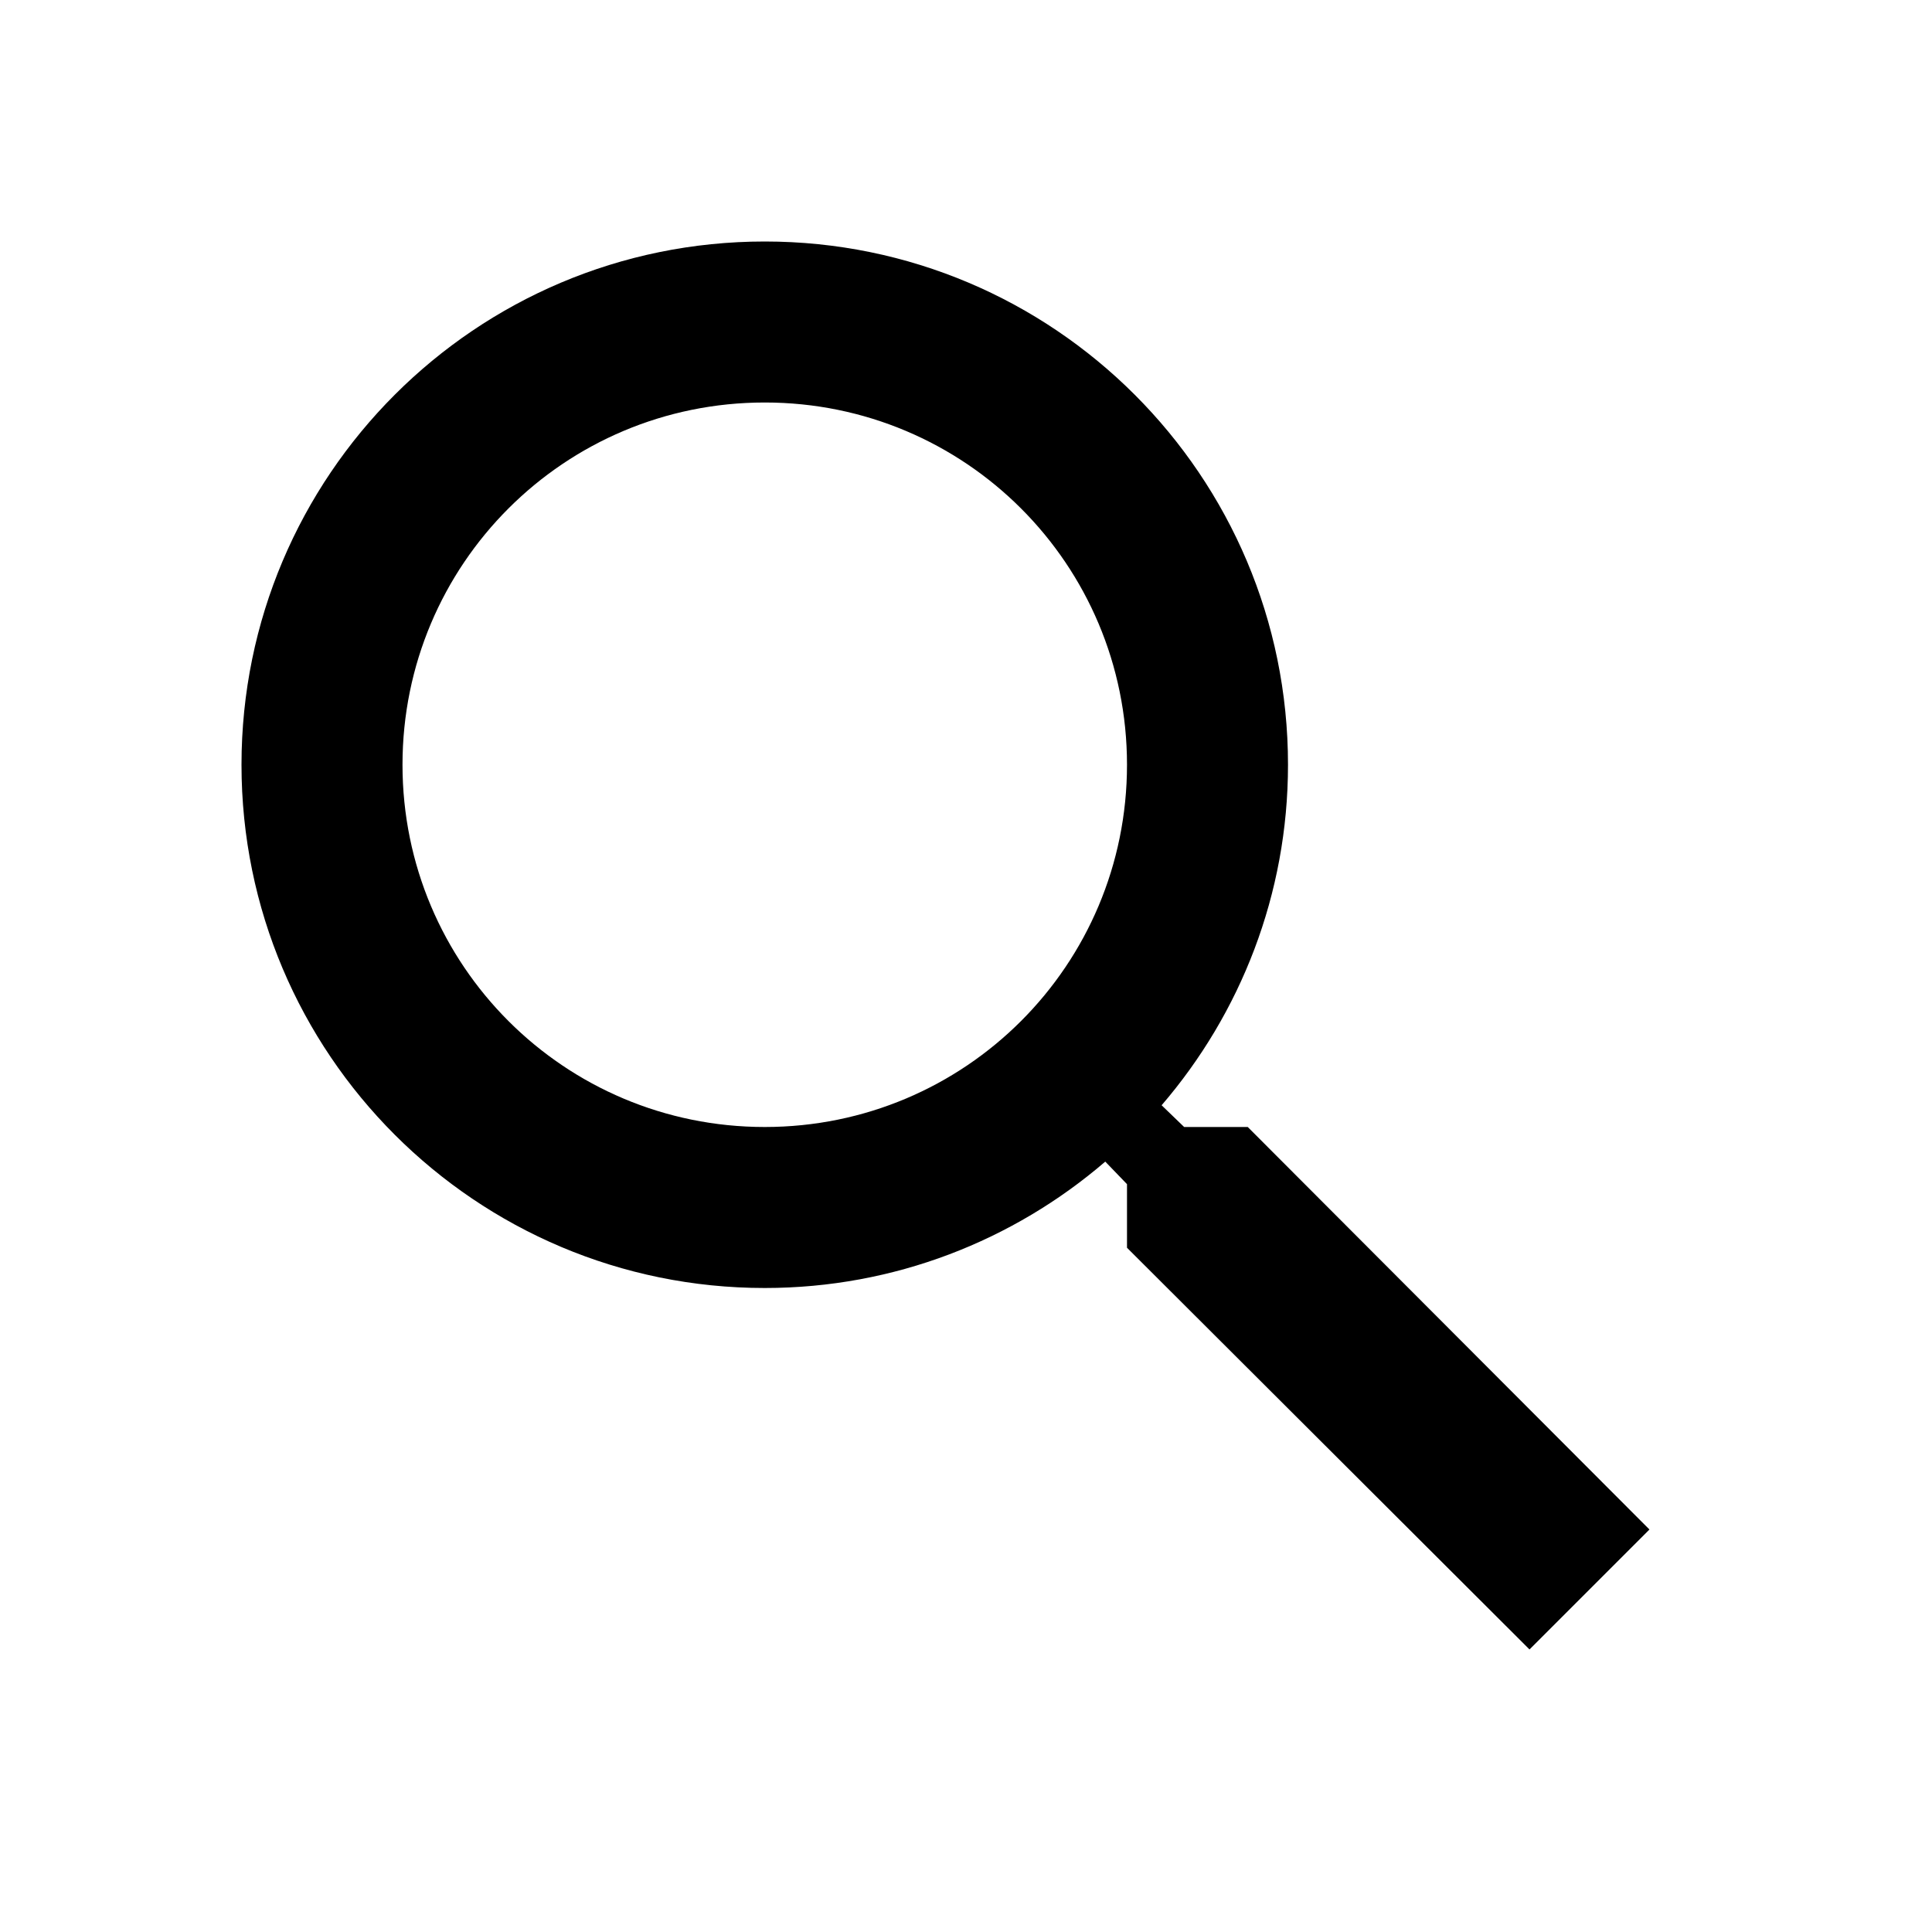
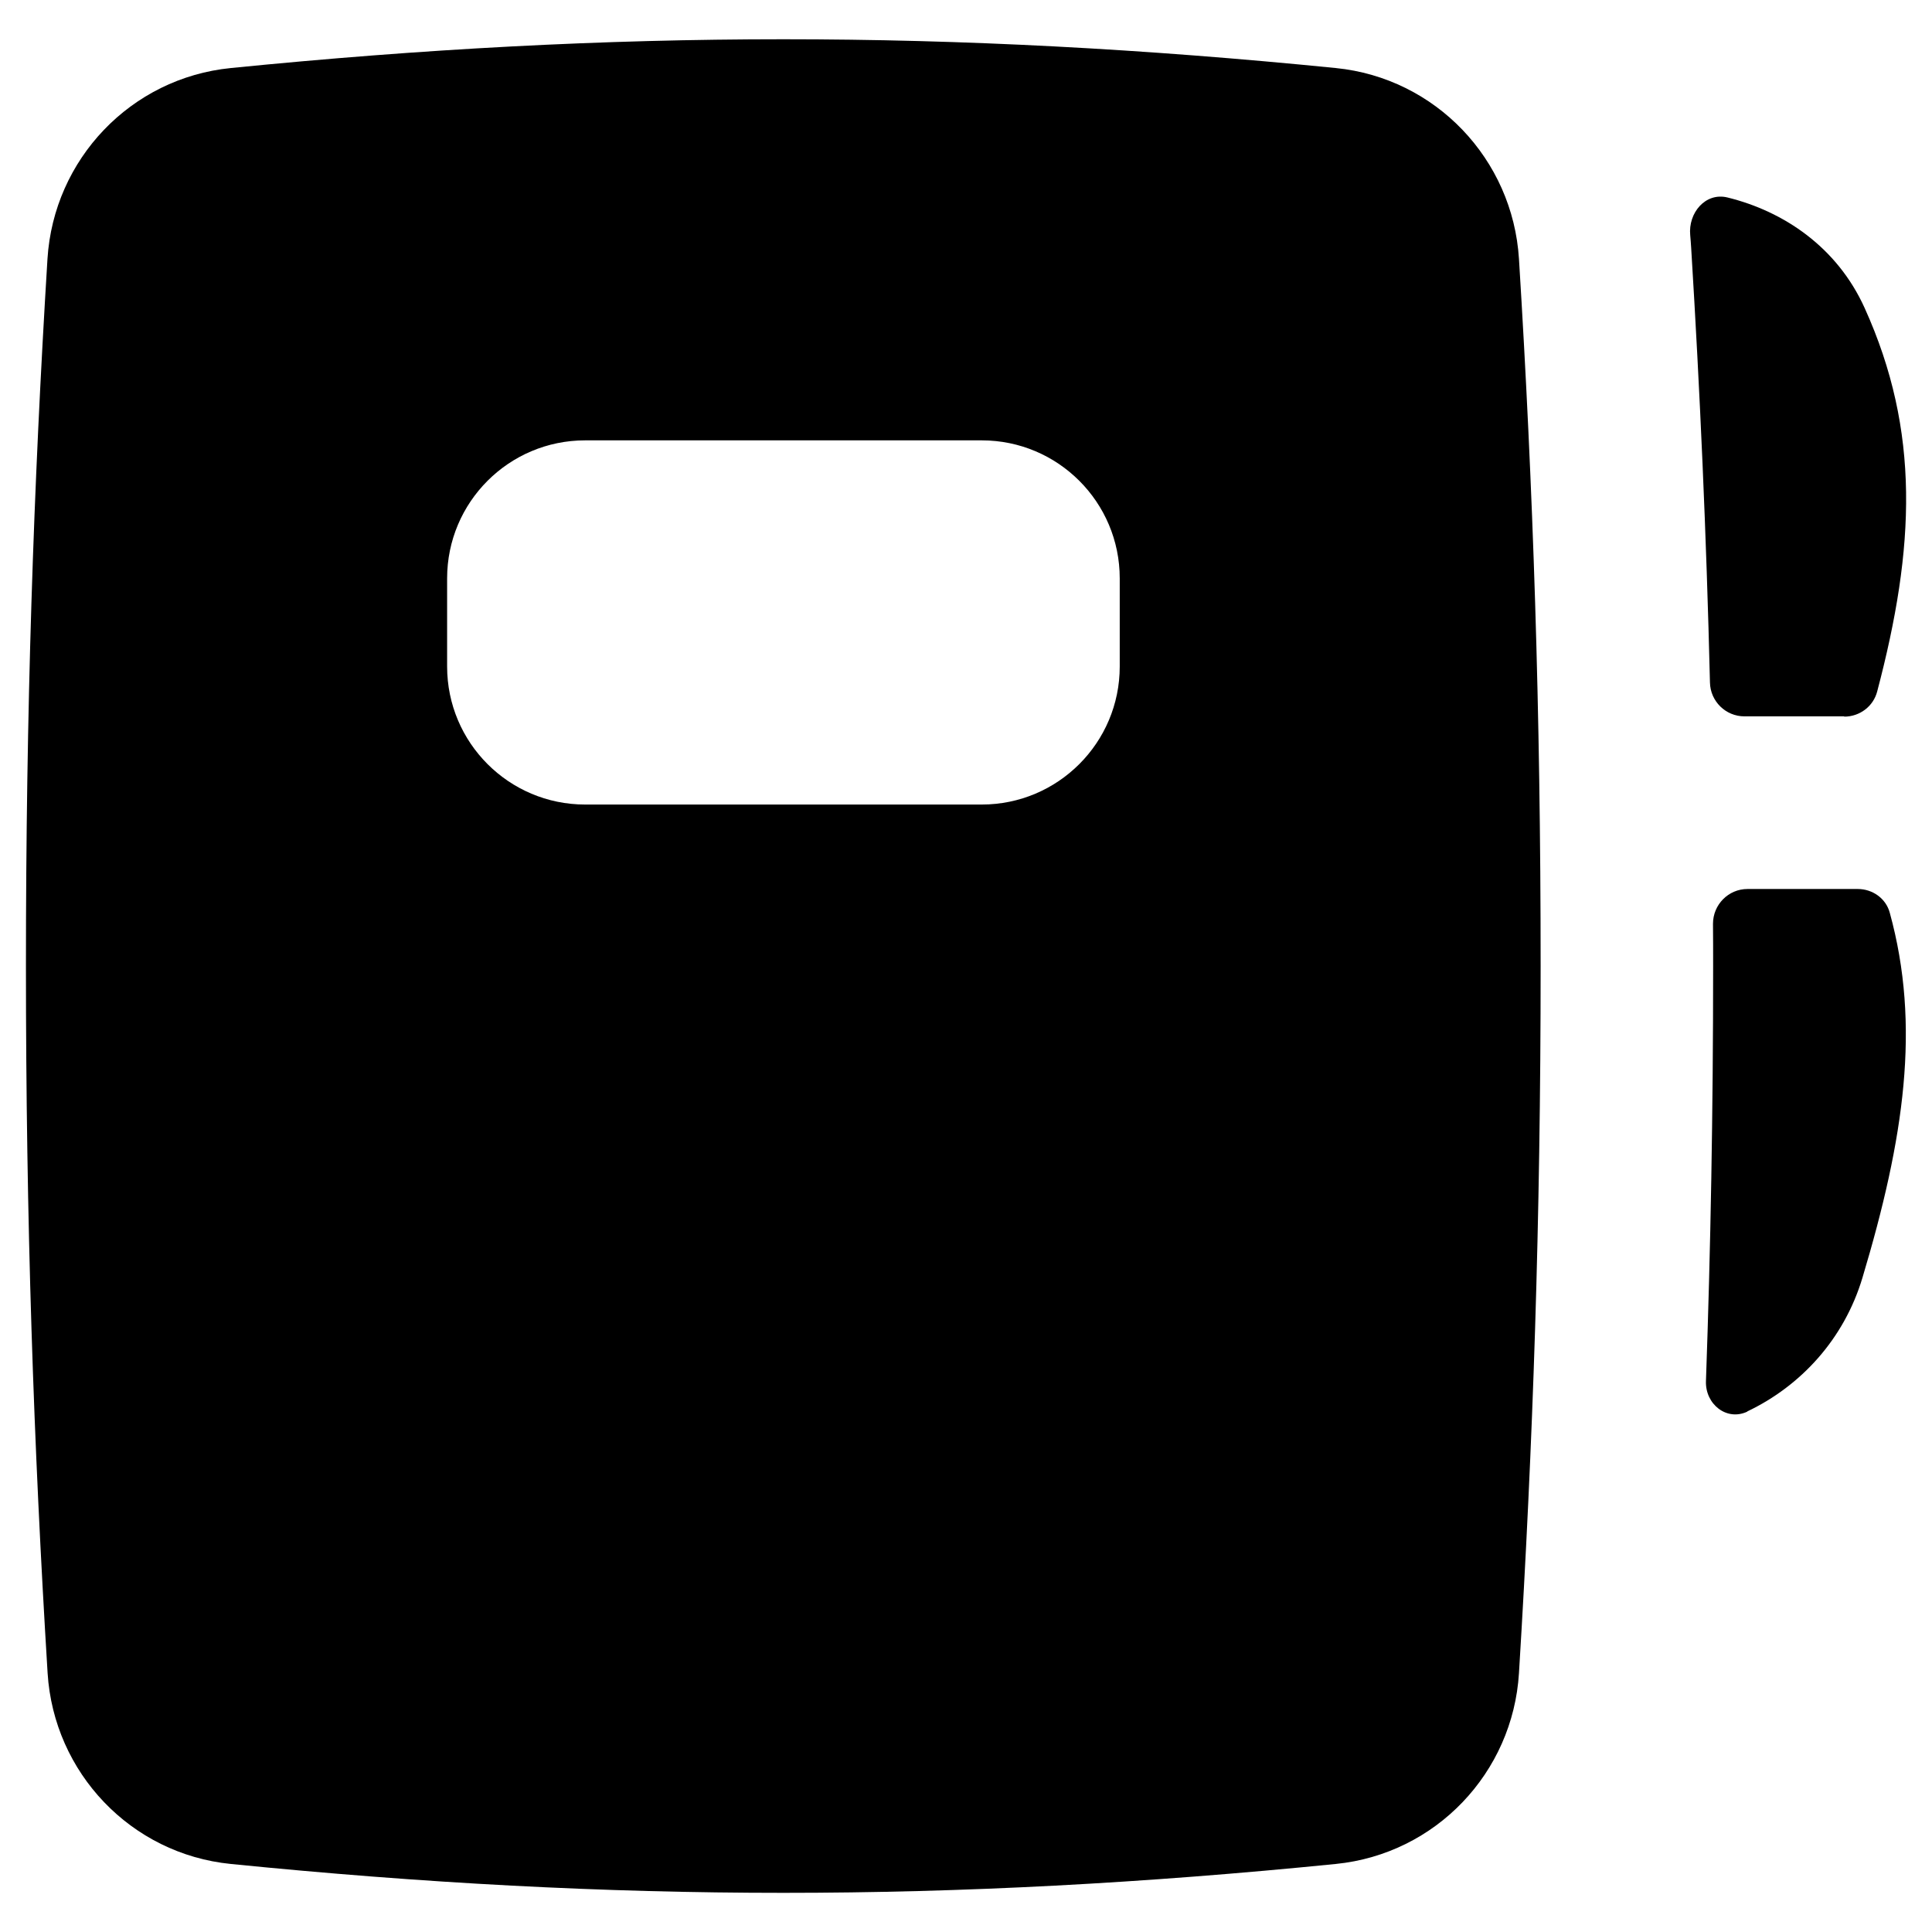
- <svg xmlns="http://www.w3.org/2000/svg" width="24" height="24" viewBox="0 0 24 24" fill="none">
-   <path d="M15.5 14h-.79l-.28-.27C15.41 12.59 16 11.11 16 9.5 16 5.91 13.09 3 9.5 3S3 5.91 3 9.5 5.91 16 9.5 16c1.61 0 3.09-.59 4.23-1.57l.27.28v.79l5 4.99L20.49 19l-4.99-5zm-6 0C7.01 14 5 11.99 5 9.5S7.01 5 9.5 5 14 7.01 14 9.5 11.99 14 9.5 14z" fill="currentColor" />
+ <svg xmlns="http://www.w3.org/2000/svg" fill="none" viewBox="0 0 14 14" id="Contact-Book--Streamline-Flex" height="14" width="14">
+   <g id="contact-book--contact-notebook-note">
+     <path id="Union" fill="#000000" fill-rule="evenodd" d="M0.188 7c0 1.846 0.055 3.464 0.157 5.124 0.045 0.722 0.604 1.311 1.328 1.383 2.782 0.279 5.224 0.279 8.006 0 0.725 -0.072 1.284 -0.661 1.328 -1.383 0.102 -1.66 0.157 -3.278 0.157 -5.124 0 -1.846 -0.054 -3.464 -0.157 -5.124 -0.045 -0.722 -0.604 -1.311 -1.328 -1.383 -2.782 -0.278 -5.224 -0.278 -8.006 0C0.948 0.565 0.389 1.154 0.344 1.876 0.242 3.536 0.188 5.154 0.188 7Zm4.052 -3.809c-0.552 0 -1 0.448 -1 1v0.639c0 0.552 0.448 1 1 1h2.874c0.552 0 1 -0.448 1 -1v-0.639c0 -0.552 -0.448 -1 -1 -1H4.239ZM12.662 10.229c-0.15 0.071 -0.306 -0.054 -0.3 -0.221 0.034 -0.962 0.052 -1.949 0.052 -3.008 0 -0.103 -0 -0.205 -0.001 -0.306 -0 -0.139 0.112 -0.252 0.25 -0.252h0.799c0.107 0 0.204 0.068 0.232 0.172 0.225 0.818 0.105 1.634 -0.198 2.645 -0.133 0.444 -0.446 0.784 -0.835 0.969Zm0.702 -5.036c0.112 0 0.211 -0.074 0.239 -0.183 0.275 -1.042 0.313 -1.885 -0.091 -2.778 -0.2 -0.442 -0.587 -0.701 -0.994 -0.801 -0.159 -0.039 -0.286 0.111 -0.27 0.274 0.003 0.031 0.005 0.062 0.007 0.093 0.064 1.044 0.11 2.072 0.136 3.148 0.003 0.136 0.114 0.245 0.25 0.245h0.723Z" clip-rule="evenodd" stroke-width="1" />
+   </g>
</svg>
